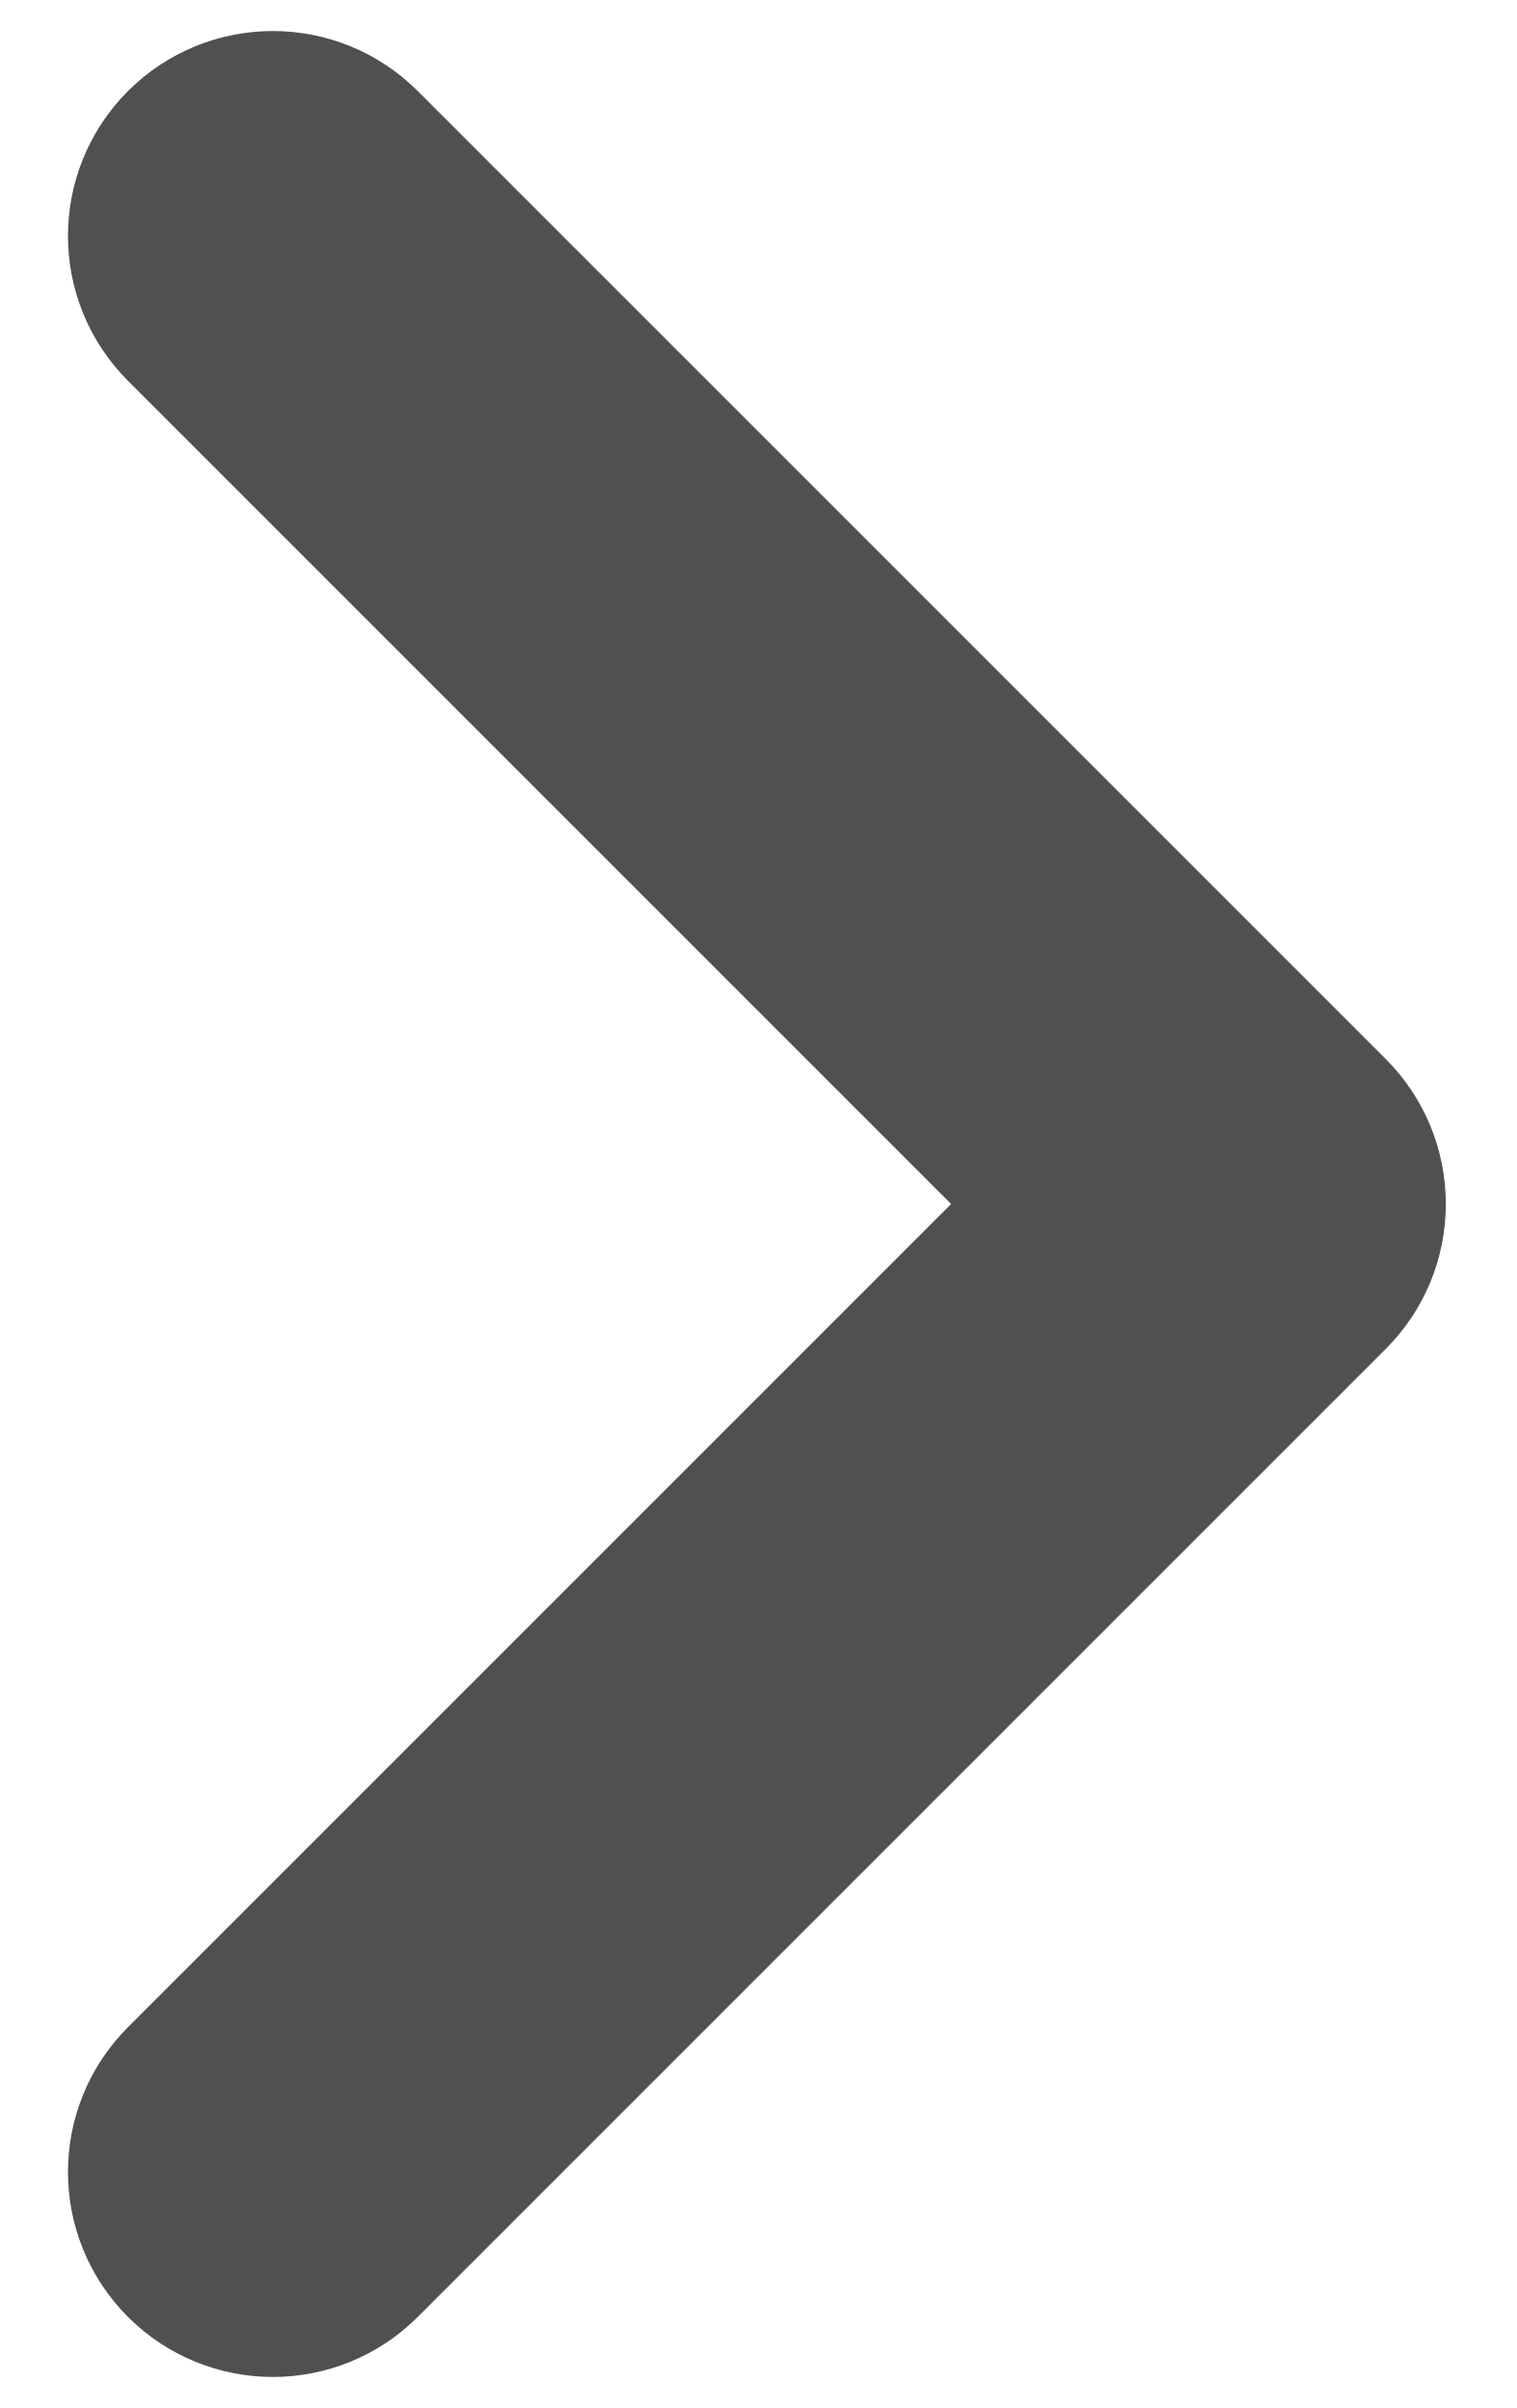
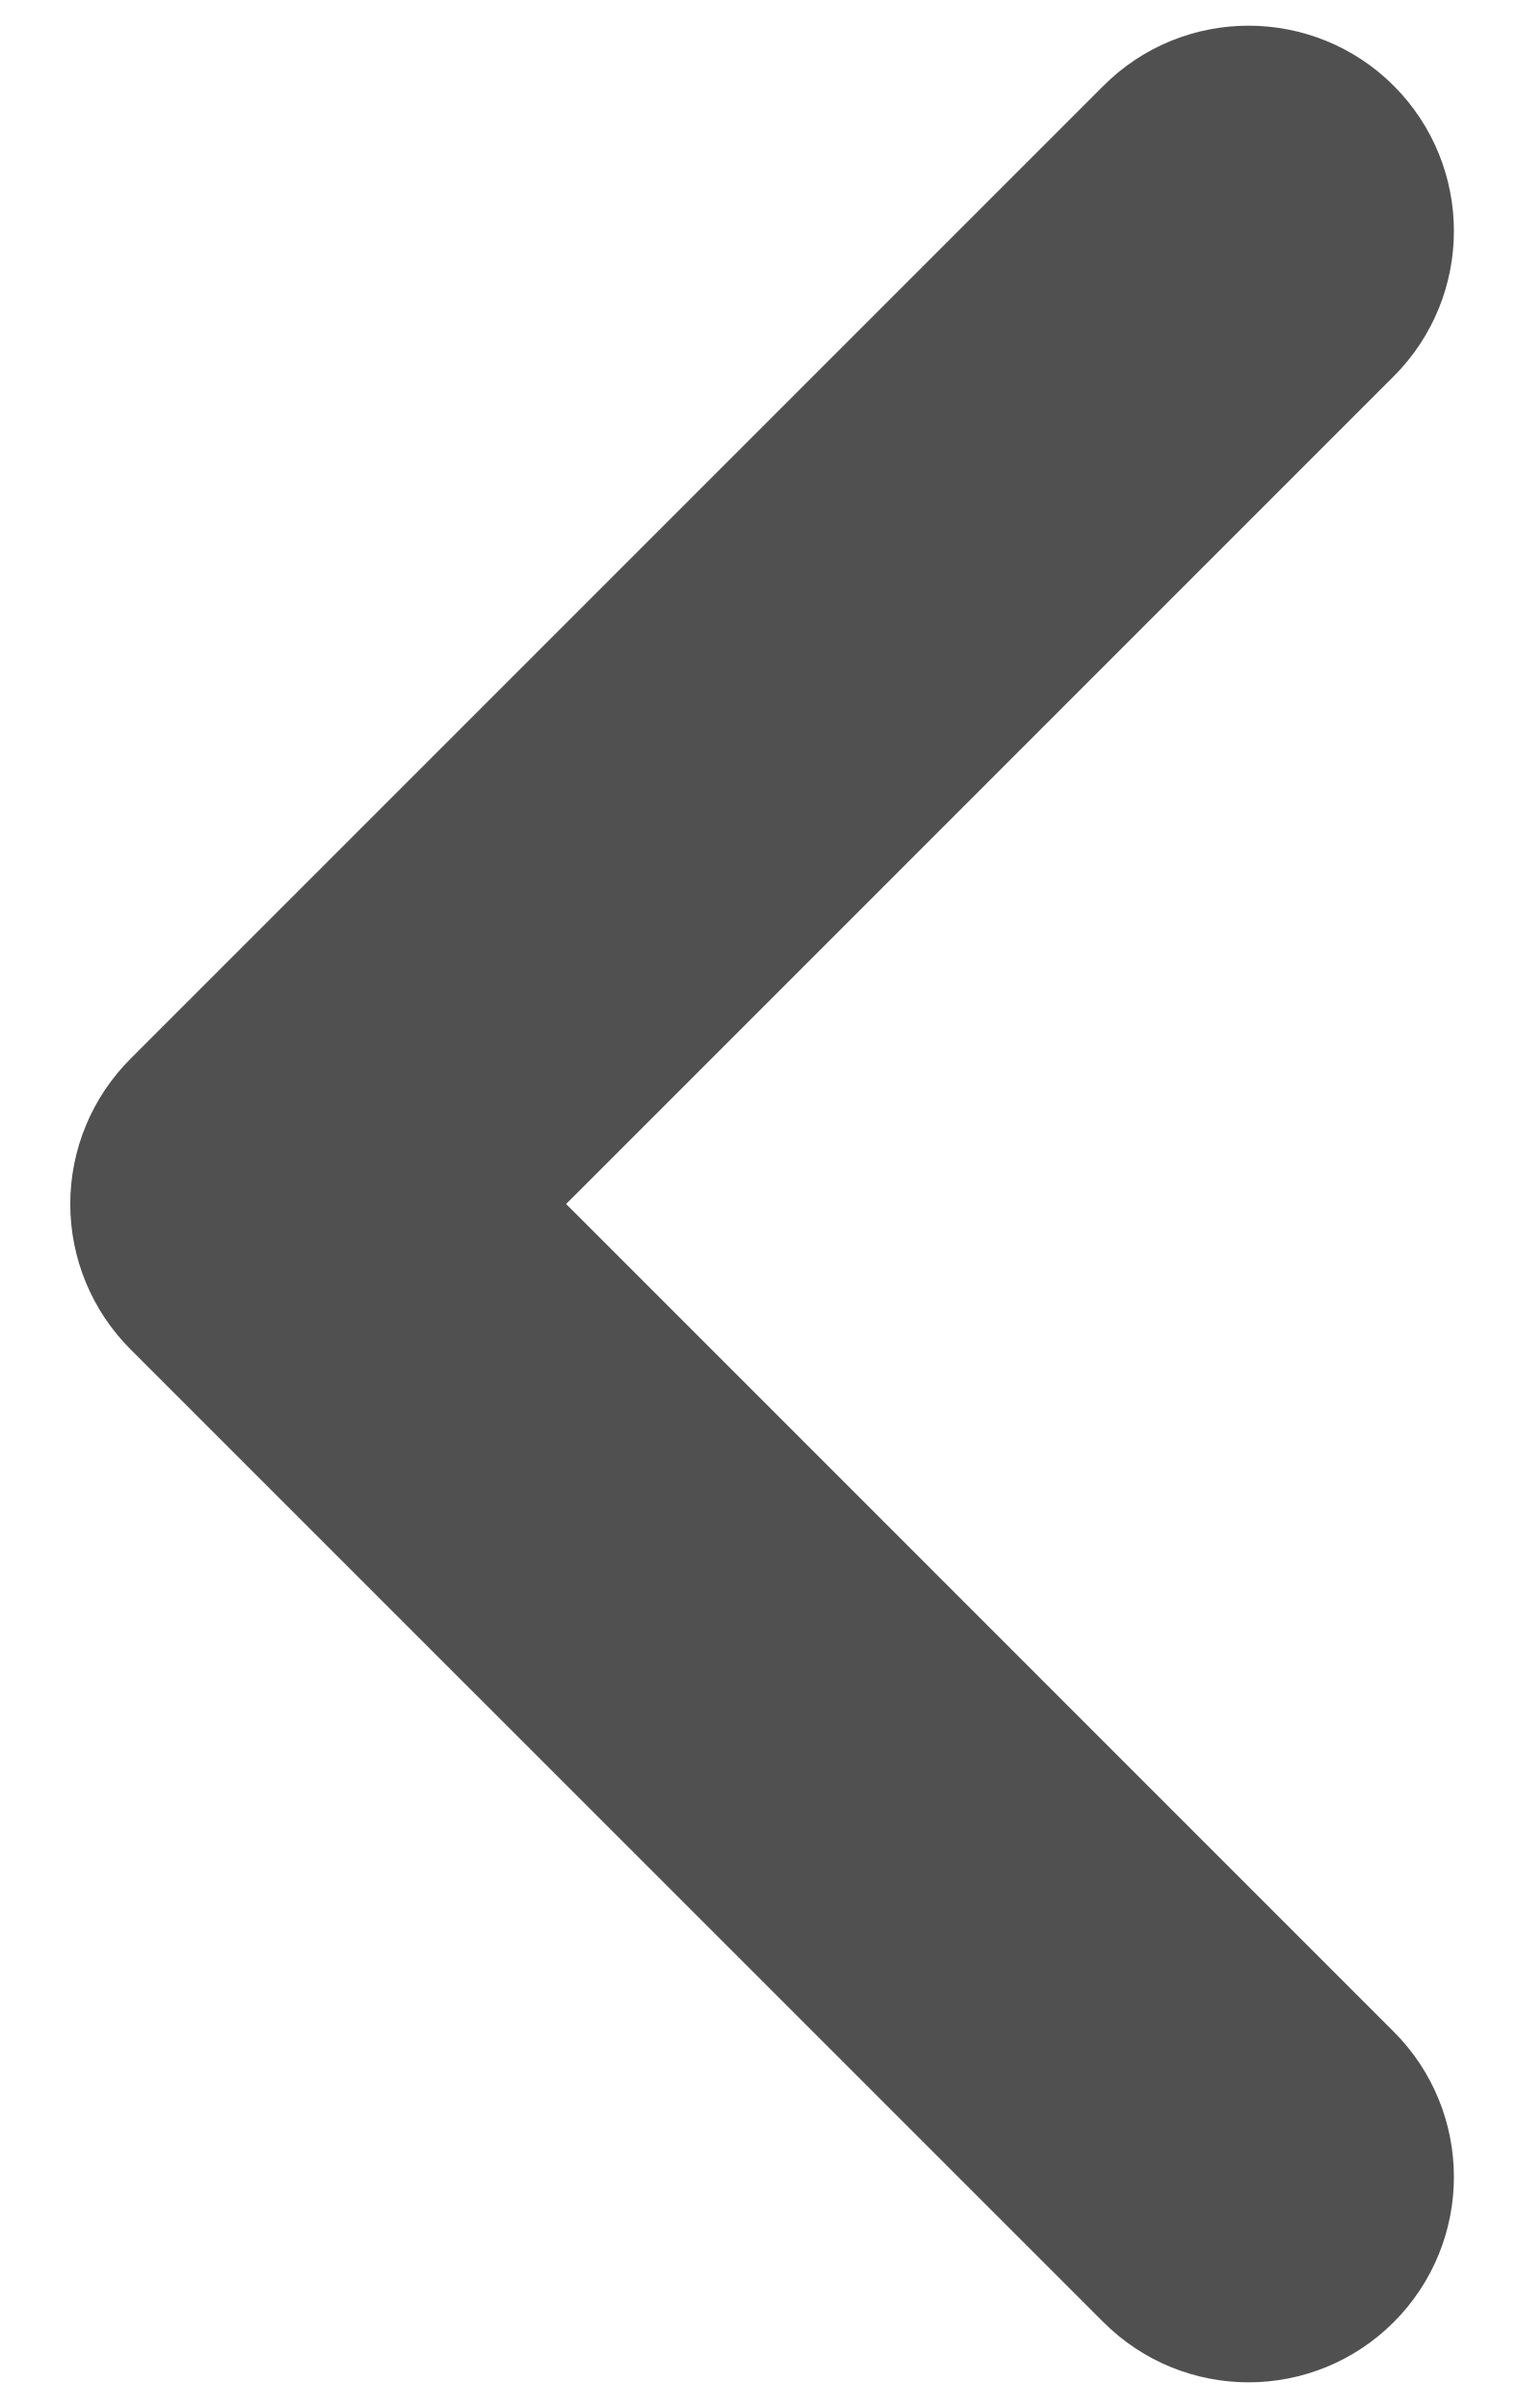
<svg xmlns="http://www.w3.org/2000/svg" width="17" height="27" viewBox="0 0 17 27" fill="none">
-   <path d="M14.682 12.732L3.827 1.878C3.403 1.454 2.716 1.454 2.292 1.878C1.868 2.302 1.868 2.989 2.292 3.413L12.379 13.5L2.292 23.587C1.868 24.011 1.868 24.698 2.292 25.122C2.504 25.334 2.782 25.44 3.06 25.44C3.337 25.44 3.615 25.334 3.827 25.122L14.682 14.267C14.886 14.064 15 13.788 15 13.5C15 13.212 14.886 12.936 14.682 12.732Z" fill="#505050" stroke="#505050" stroke-width="2.424" />
+   <path d="M2.32 14.272L13.229 25.18C13.655 25.607 14.345 25.607 14.771 25.18C15.197 24.754 15.197 24.064 14.771 23.638L4.634 13.5L14.771 3.362C15.197 2.936 15.197 2.246 14.771 1.819C14.558 1.606 14.279 1.5 14 1.5C13.721 1.5 13.441 1.606 13.229 1.82L2.32 12.729C2.115 12.934 2 13.211 2 13.5C2 13.79 2.115 14.067 2.32 14.272Z" fill="#505050" stroke="#505050" stroke-width="2.424" />
</svg>
